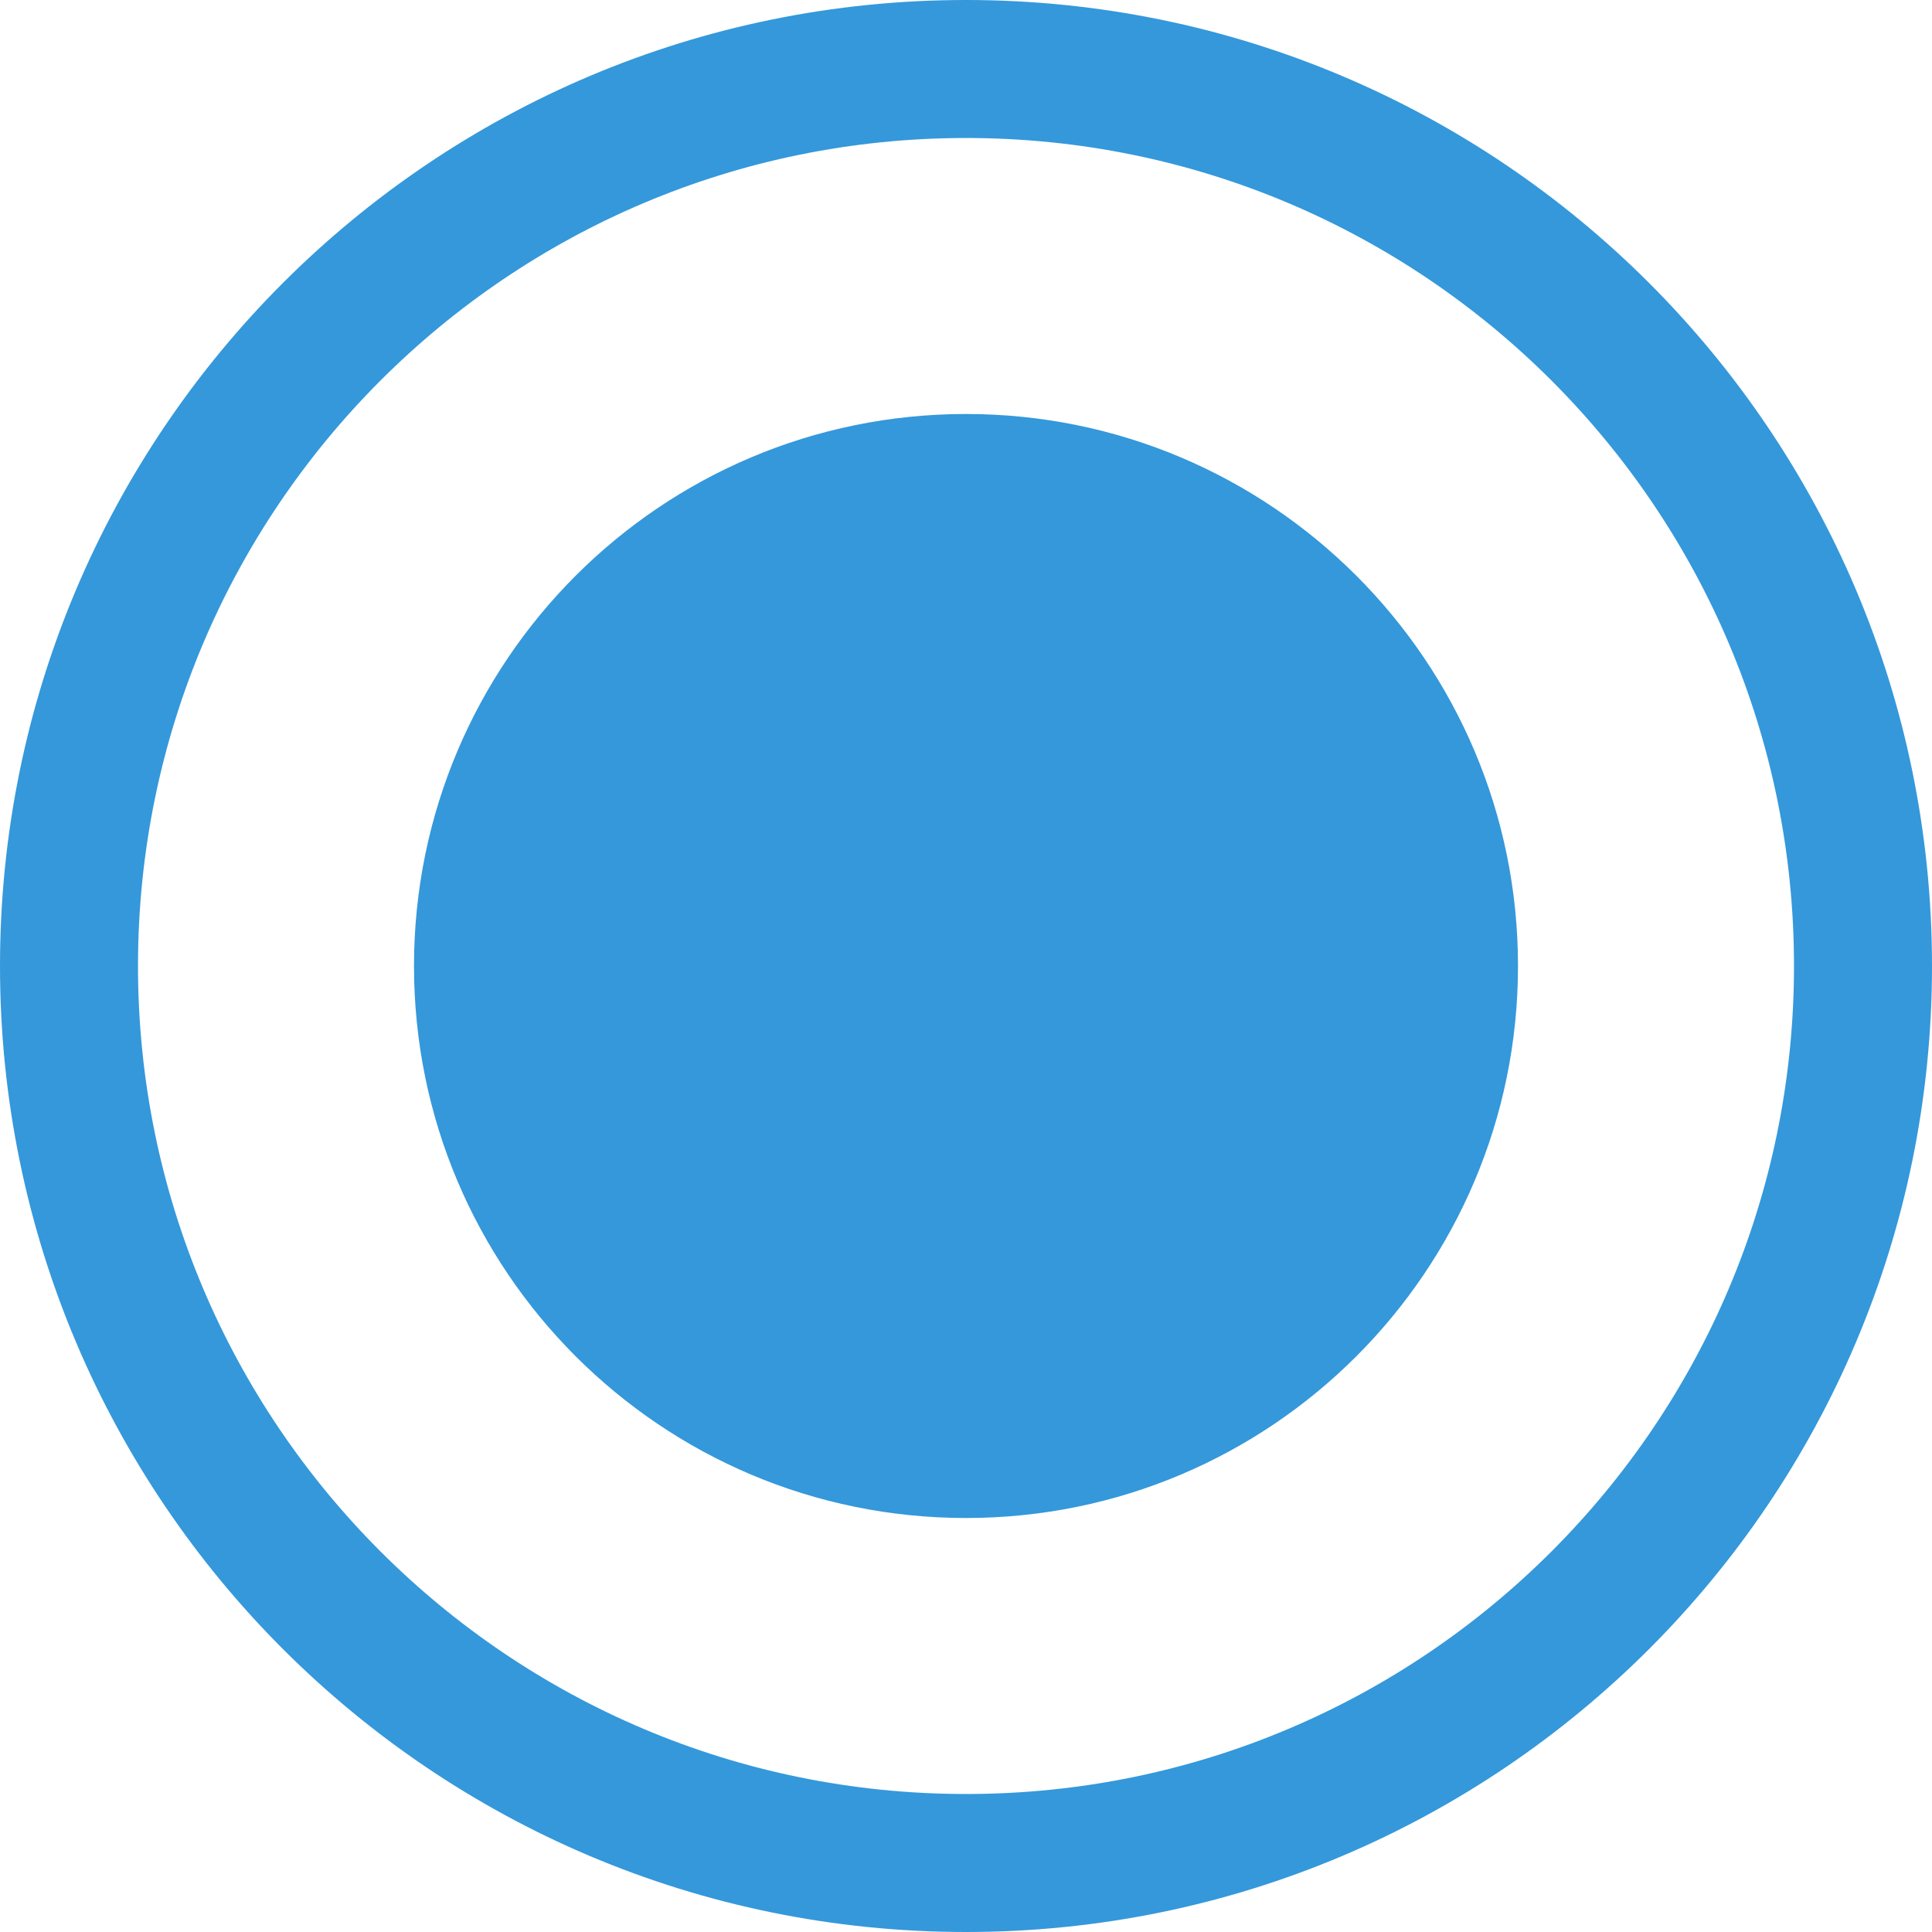
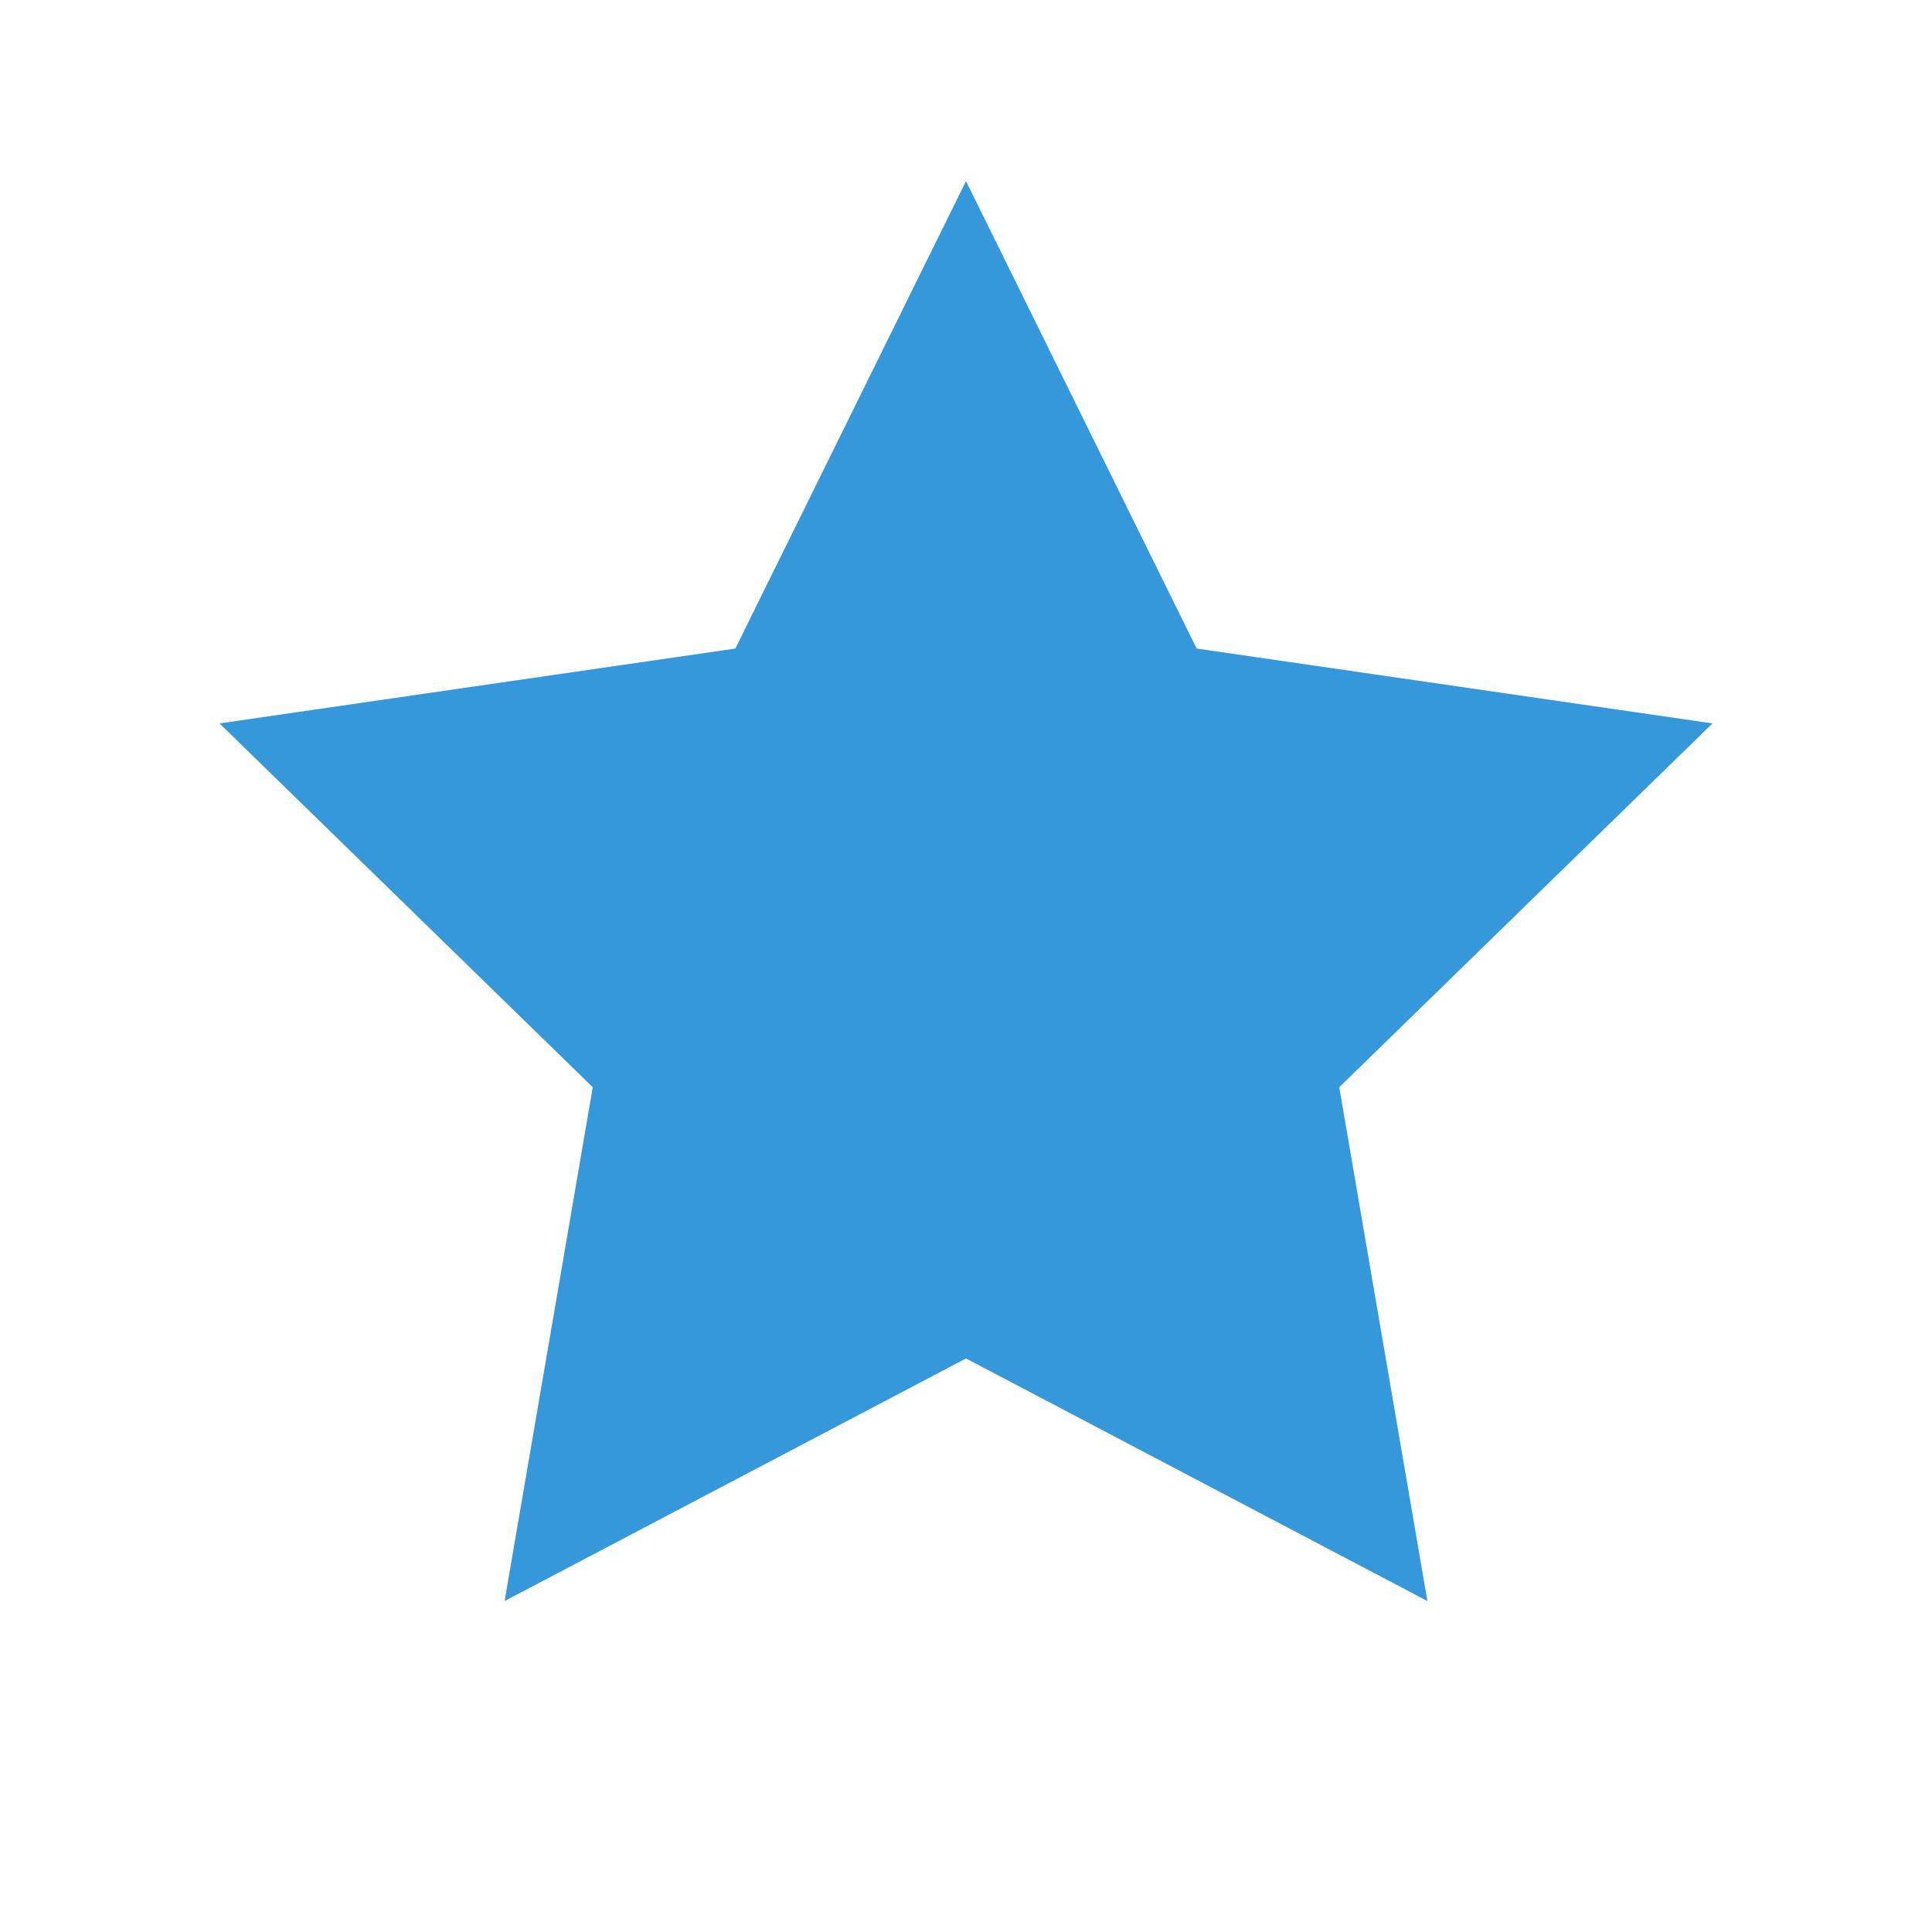
- <svg xmlns="http://www.w3.org/2000/svg" width="14px" height="14px" viewBox="0 0 14 14" version="1.1">
+ <svg xmlns="http://www.w3.org/2000/svg" width="16px" height="16px" viewBox="0 0 16 16" version="1.1">
  <g id="Page-1" stroke="none" stroke-width="1" fill="none" fill-rule="evenodd">
-     <g id="全节点-2-copy-4" transform="translate(-155, -666)">
+     <g id="全节点-2-copy-9" transform="translate(-155, -695)" fill="#3498db" fill-rule="nonzero">
      <g id="列表" transform="translate(139, 589)">
-         <g id="1" transform="translate(16, 75)">
-           <g id="分组-7" transform="translate(0, 2)">
-             <circle id="circle" stroke="#3498db" cx="7" cy="7" r="6.5" />
-             <circle id="circle-copy" fill="#3498db" cx="7" cy="7" r="4" />
+         <g id="1-copy-21" transform="translate(16, 106)">
+           <g id="分组-7">
+             <polygon id="星形" points="8 11.25 4.179 13.259 4.909 9.004 1.818 5.991 6.09 5.371 8 1.5 9.91 5.371 14.182 5.991 11.091 9.004 11.821 13.259" />
          </g>
        </g>
      </g>
    </g>
  </g>
</svg>
